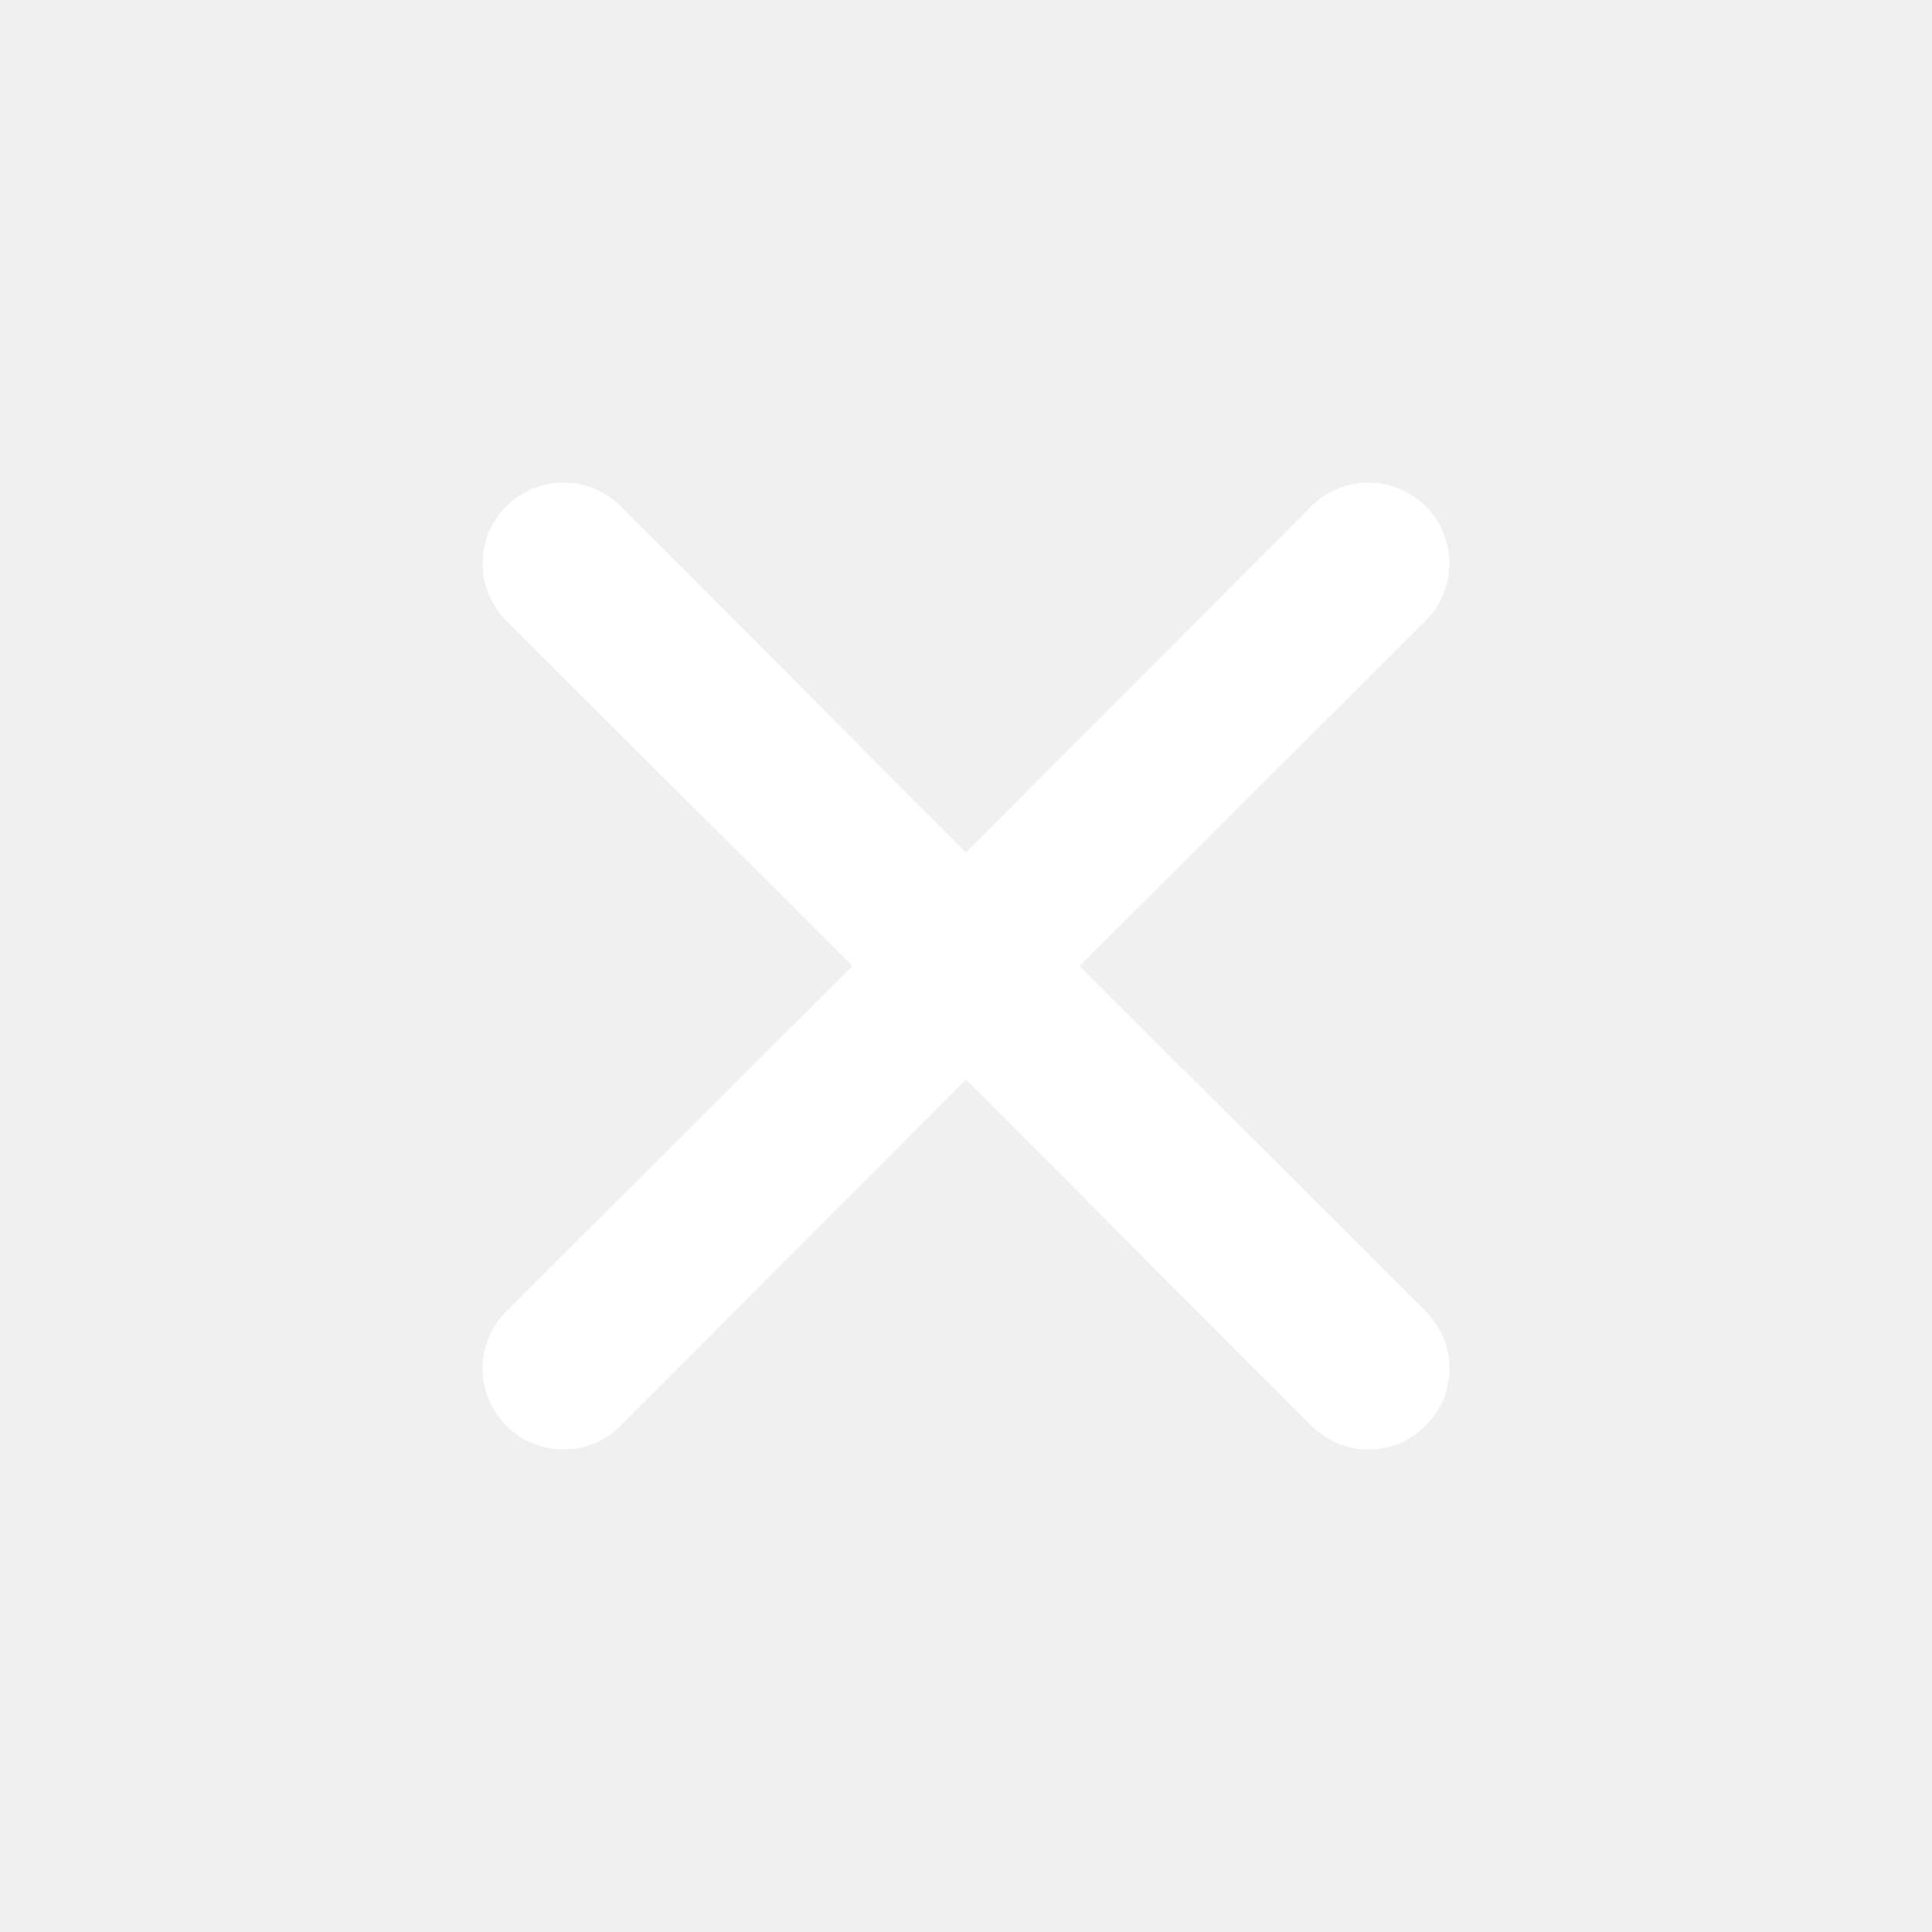
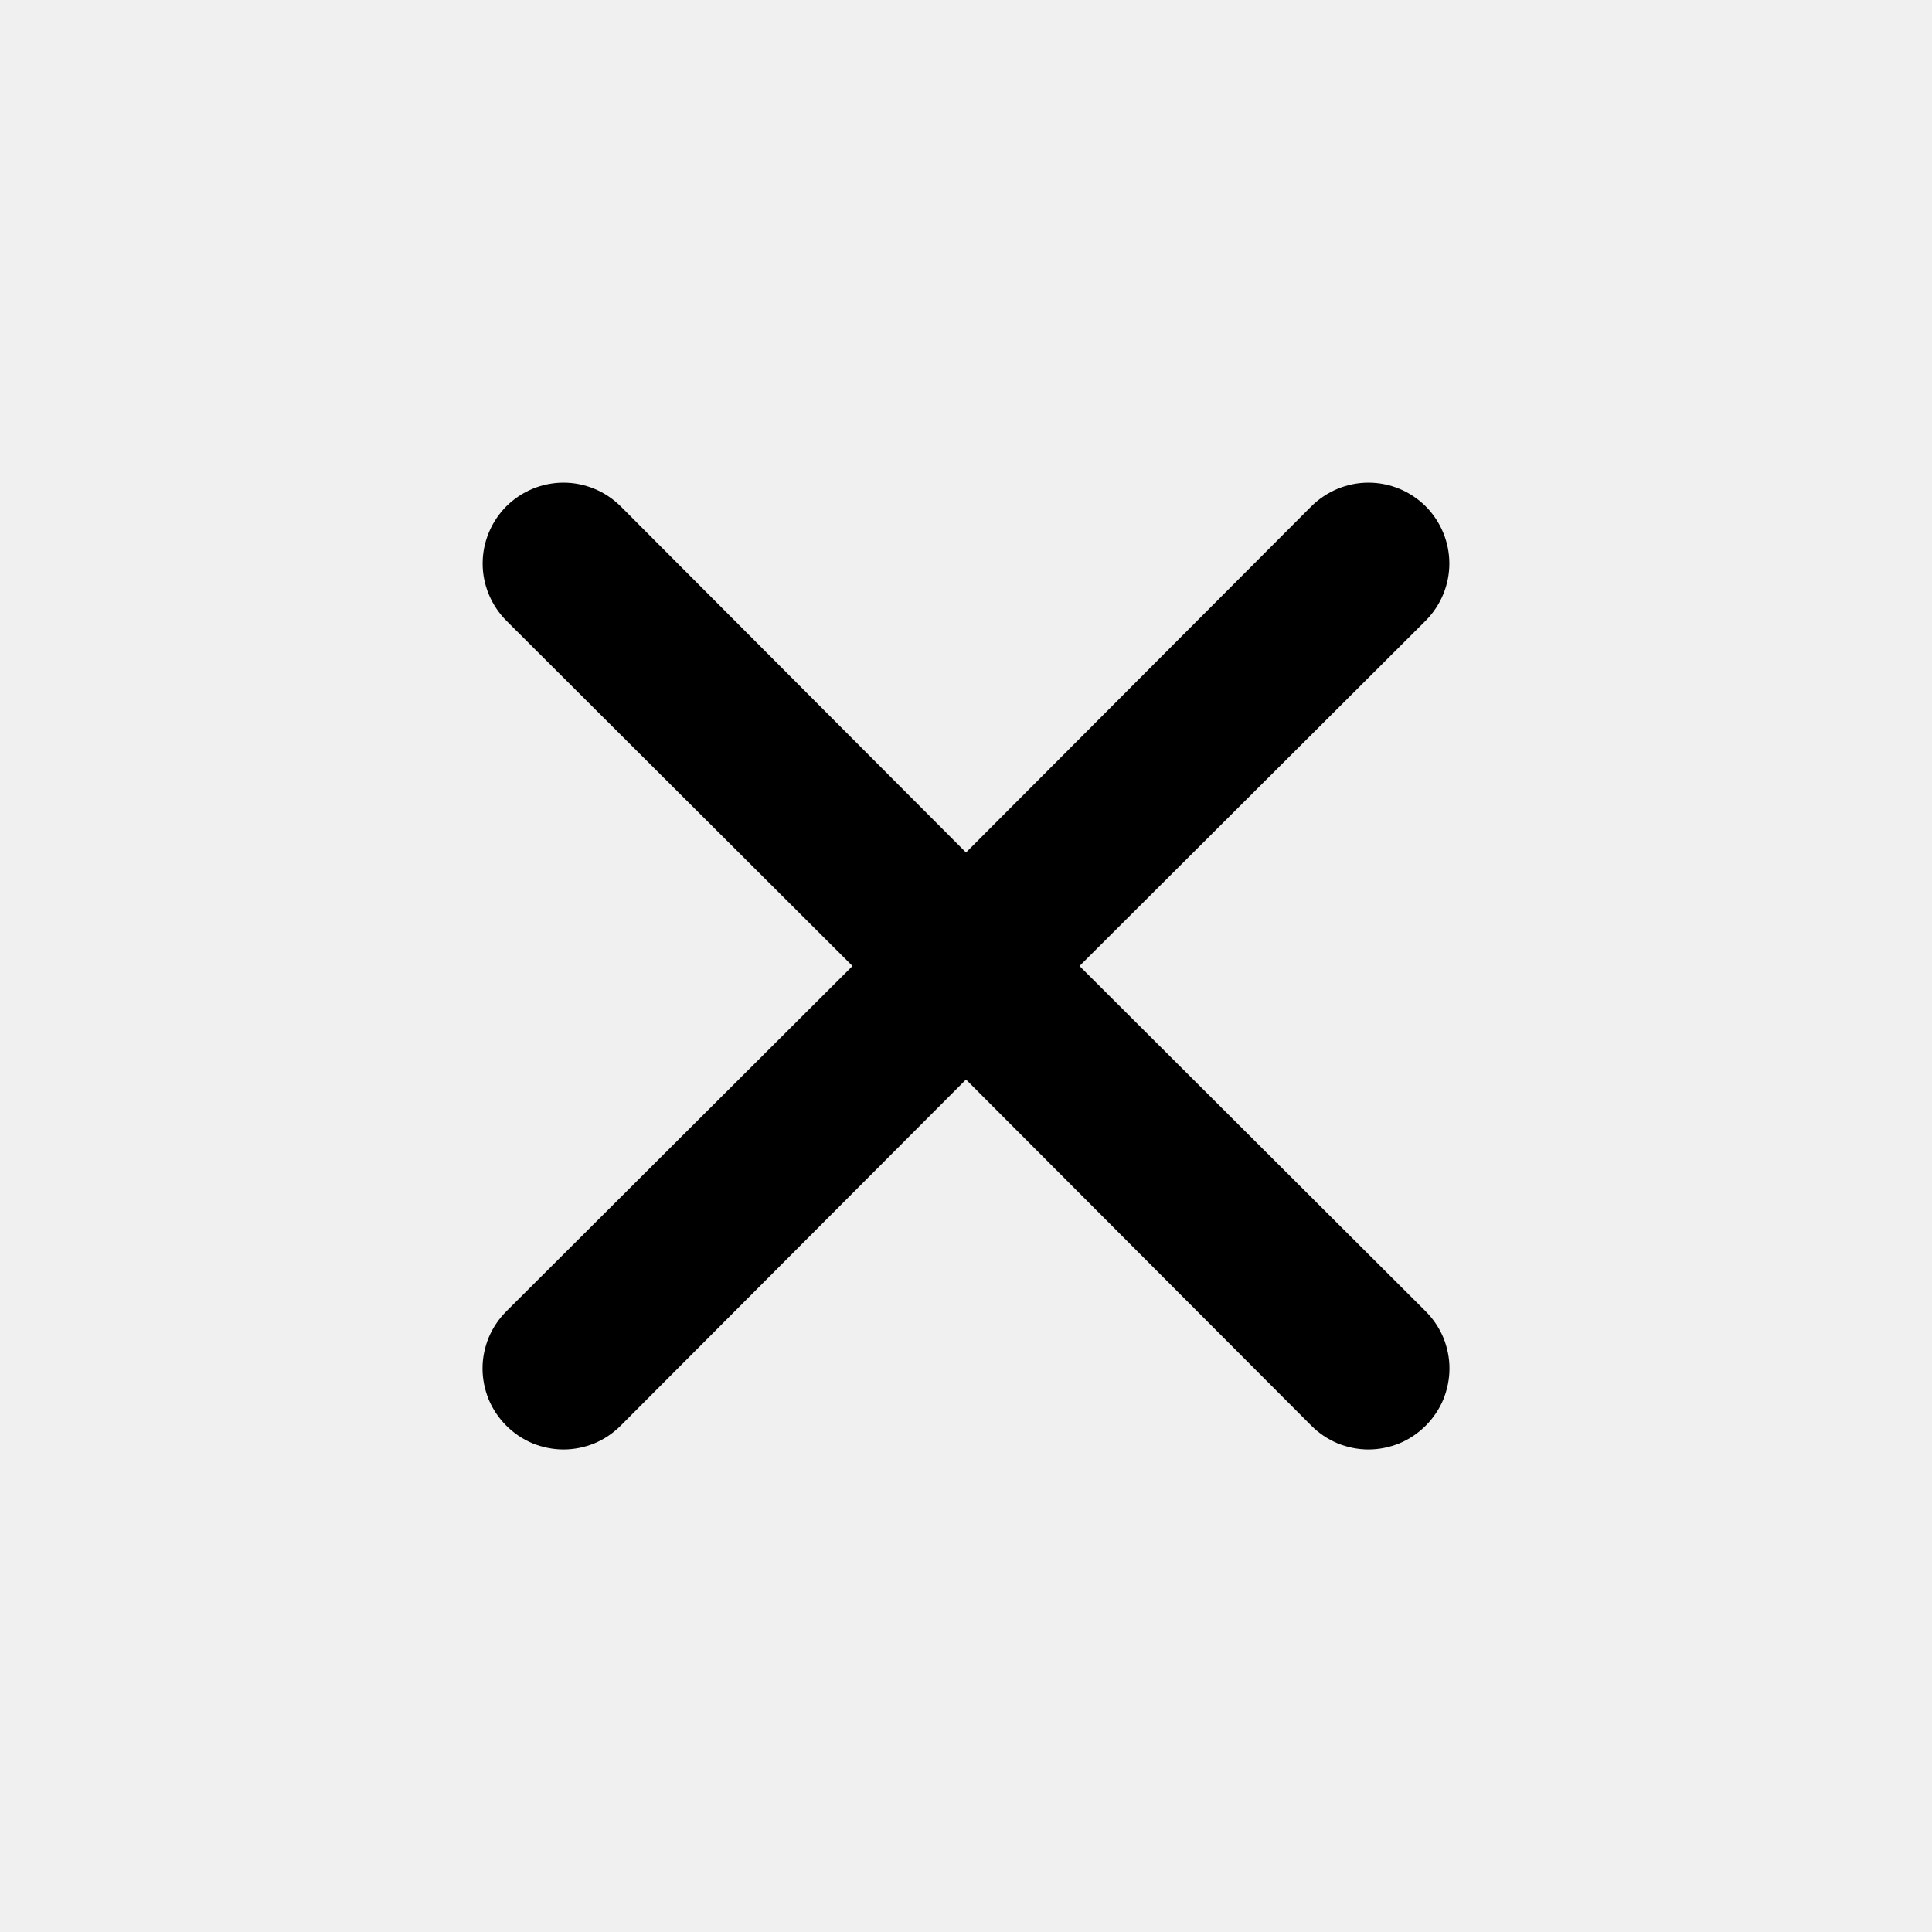
- <svg xmlns="http://www.w3.org/2000/svg" width="16" height="16" viewBox="0 0 16 16" fill="none">
+ <svg xmlns="http://www.w3.org/2000/svg" width="16" height="16" viewBox="0 0 16 16" fill="currentColor">
  <g id="Layer 2">
    <g id="close">
-       <path id="Vector" d="M8.94 8L11.807 5.14C11.932 5.014 12.003 4.844 12.003 4.667C12.003 4.489 11.932 4.319 11.807 4.193C11.681 4.068 11.511 3.997 11.333 3.997C11.156 3.997 10.986 4.068 10.86 4.193L8 7.06L5.14 4.193C5.014 4.068 4.844 3.997 4.667 3.997C4.489 3.997 4.319 4.068 4.193 4.193C4.068 4.319 3.997 4.489 3.997 4.667C3.997 4.844 4.068 5.014 4.193 5.14L7.06 8L4.193 10.86C4.131 10.922 4.081 10.996 4.047 11.077C4.014 11.158 3.996 11.245 3.996 11.333C3.996 11.421 4.014 11.508 4.047 11.59C4.081 11.671 4.131 11.745 4.193 11.807C4.255 11.869 4.329 11.919 4.41 11.953C4.492 11.986 4.579 12.004 4.667 12.004C4.755 12.004 4.842 11.986 4.923 11.953C5.004 11.919 5.078 11.869 5.14 11.807L8 8.94L10.86 11.807C10.922 11.869 10.996 11.919 11.077 11.953C11.158 11.986 11.245 12.004 11.333 12.004C11.421 12.004 11.508 11.986 11.59 11.953C11.671 11.919 11.745 11.869 11.807 11.807C11.869 11.745 11.919 11.671 11.953 11.59C11.986 11.508 12.004 11.421 12.004 11.333C12.004 11.245 11.986 11.158 11.953 11.077C11.919 10.996 11.869 10.922 11.807 10.86L8.94 8Z" fill="white" />
+       <path id="Vector" d="M8.94 8L11.807 5.14C11.932 5.014 12.003 4.844 12.003 4.667C12.003 4.489 11.932 4.319 11.807 4.193C11.681 4.068 11.511 3.997 11.333 3.997C11.156 3.997 10.986 4.068 10.86 4.193L8 7.06L5.14 4.193C5.014 4.068 4.844 3.997 4.667 3.997C4.489 3.997 4.319 4.068 4.193 4.193C4.068 4.319 3.997 4.489 3.997 4.667C3.997 4.844 4.068 5.014 4.193 5.14L7.06 8L4.193 10.86C4.131 10.922 4.081 10.996 4.047 11.077C4.014 11.158 3.996 11.245 3.996 11.333C3.996 11.421 4.014 11.508 4.047 11.59C4.081 11.671 4.131 11.745 4.193 11.807C4.255 11.869 4.329 11.919 4.41 11.953C4.492 11.986 4.579 12.004 4.667 12.004C4.755 12.004 4.842 11.986 4.923 11.953C5.004 11.919 5.078 11.869 5.14 11.807L8 8.94L10.86 11.807C10.922 11.869 10.996 11.919 11.077 11.953C11.158 11.986 11.245 12.004 11.333 12.004C11.421 12.004 11.508 11.986 11.59 11.953C11.671 11.919 11.745 11.869 11.807 11.807C11.869 11.745 11.919 11.671 11.953 11.59C11.986 11.508 12.004 11.421 12.004 11.333C12.004 11.245 11.986 11.158 11.953 11.077C11.919 10.996 11.869 10.922 11.807 10.86L8.94 8Z" />
    </g>
  </g>
</svg>
